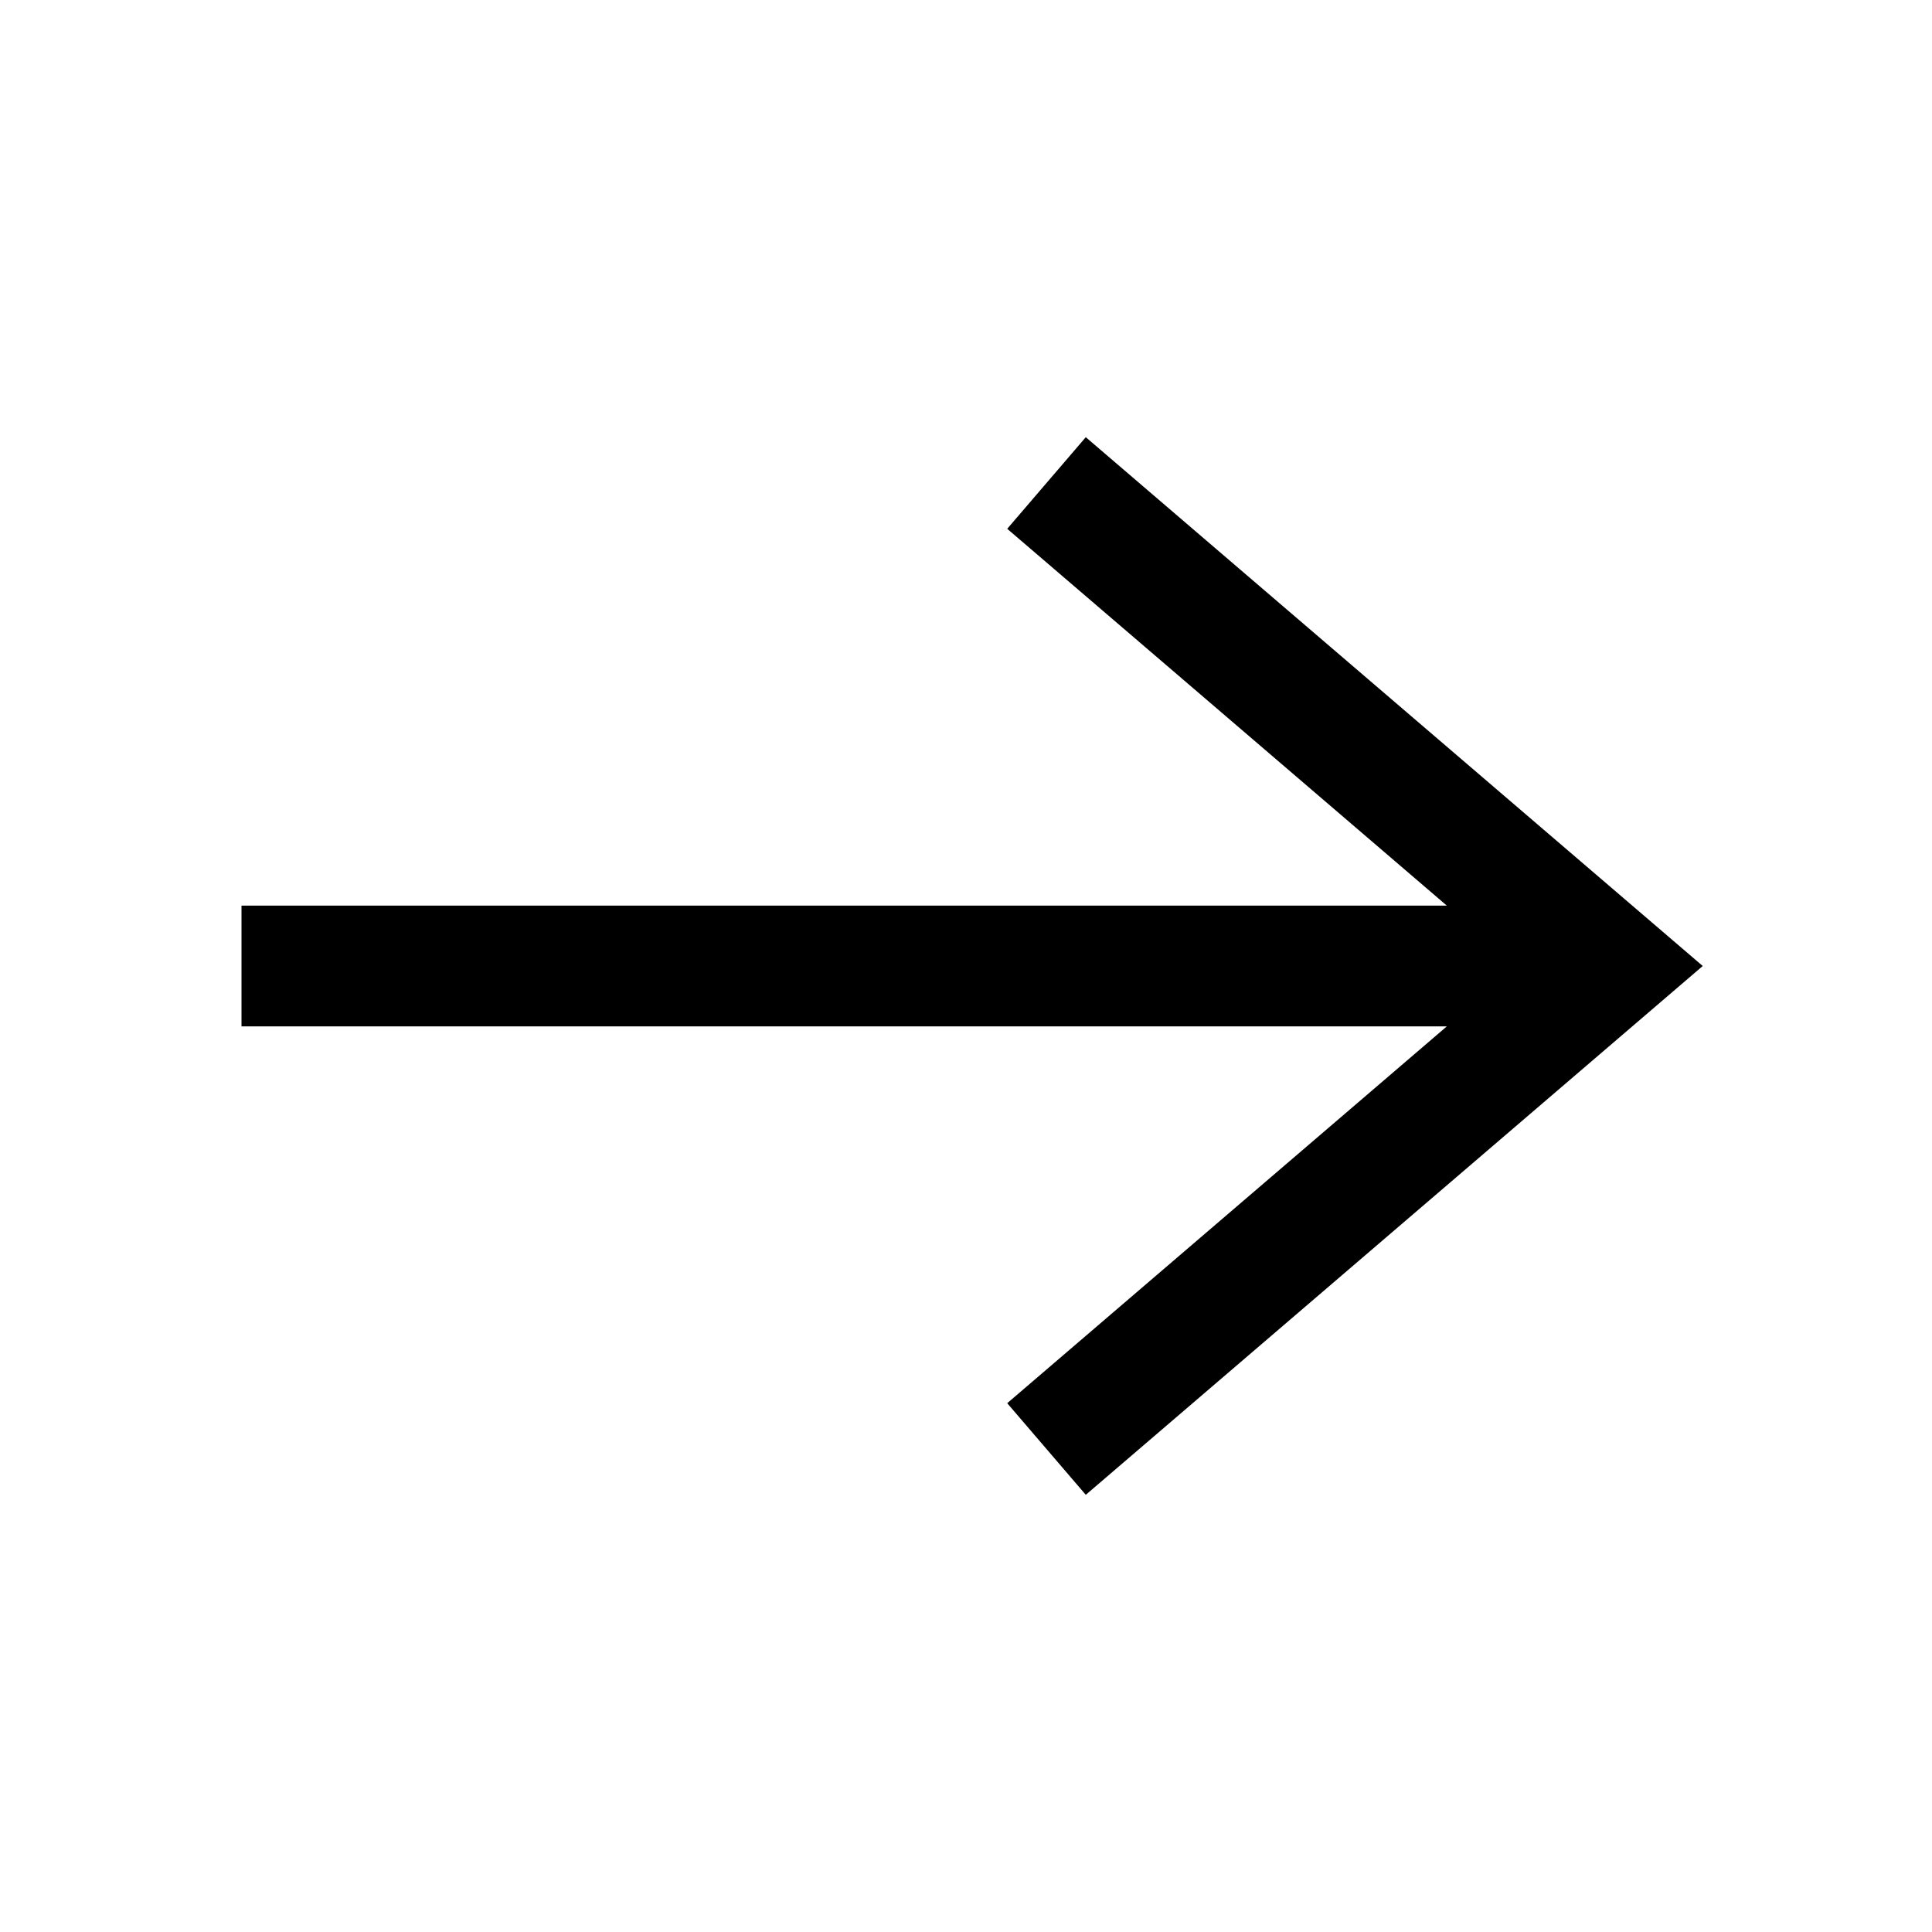
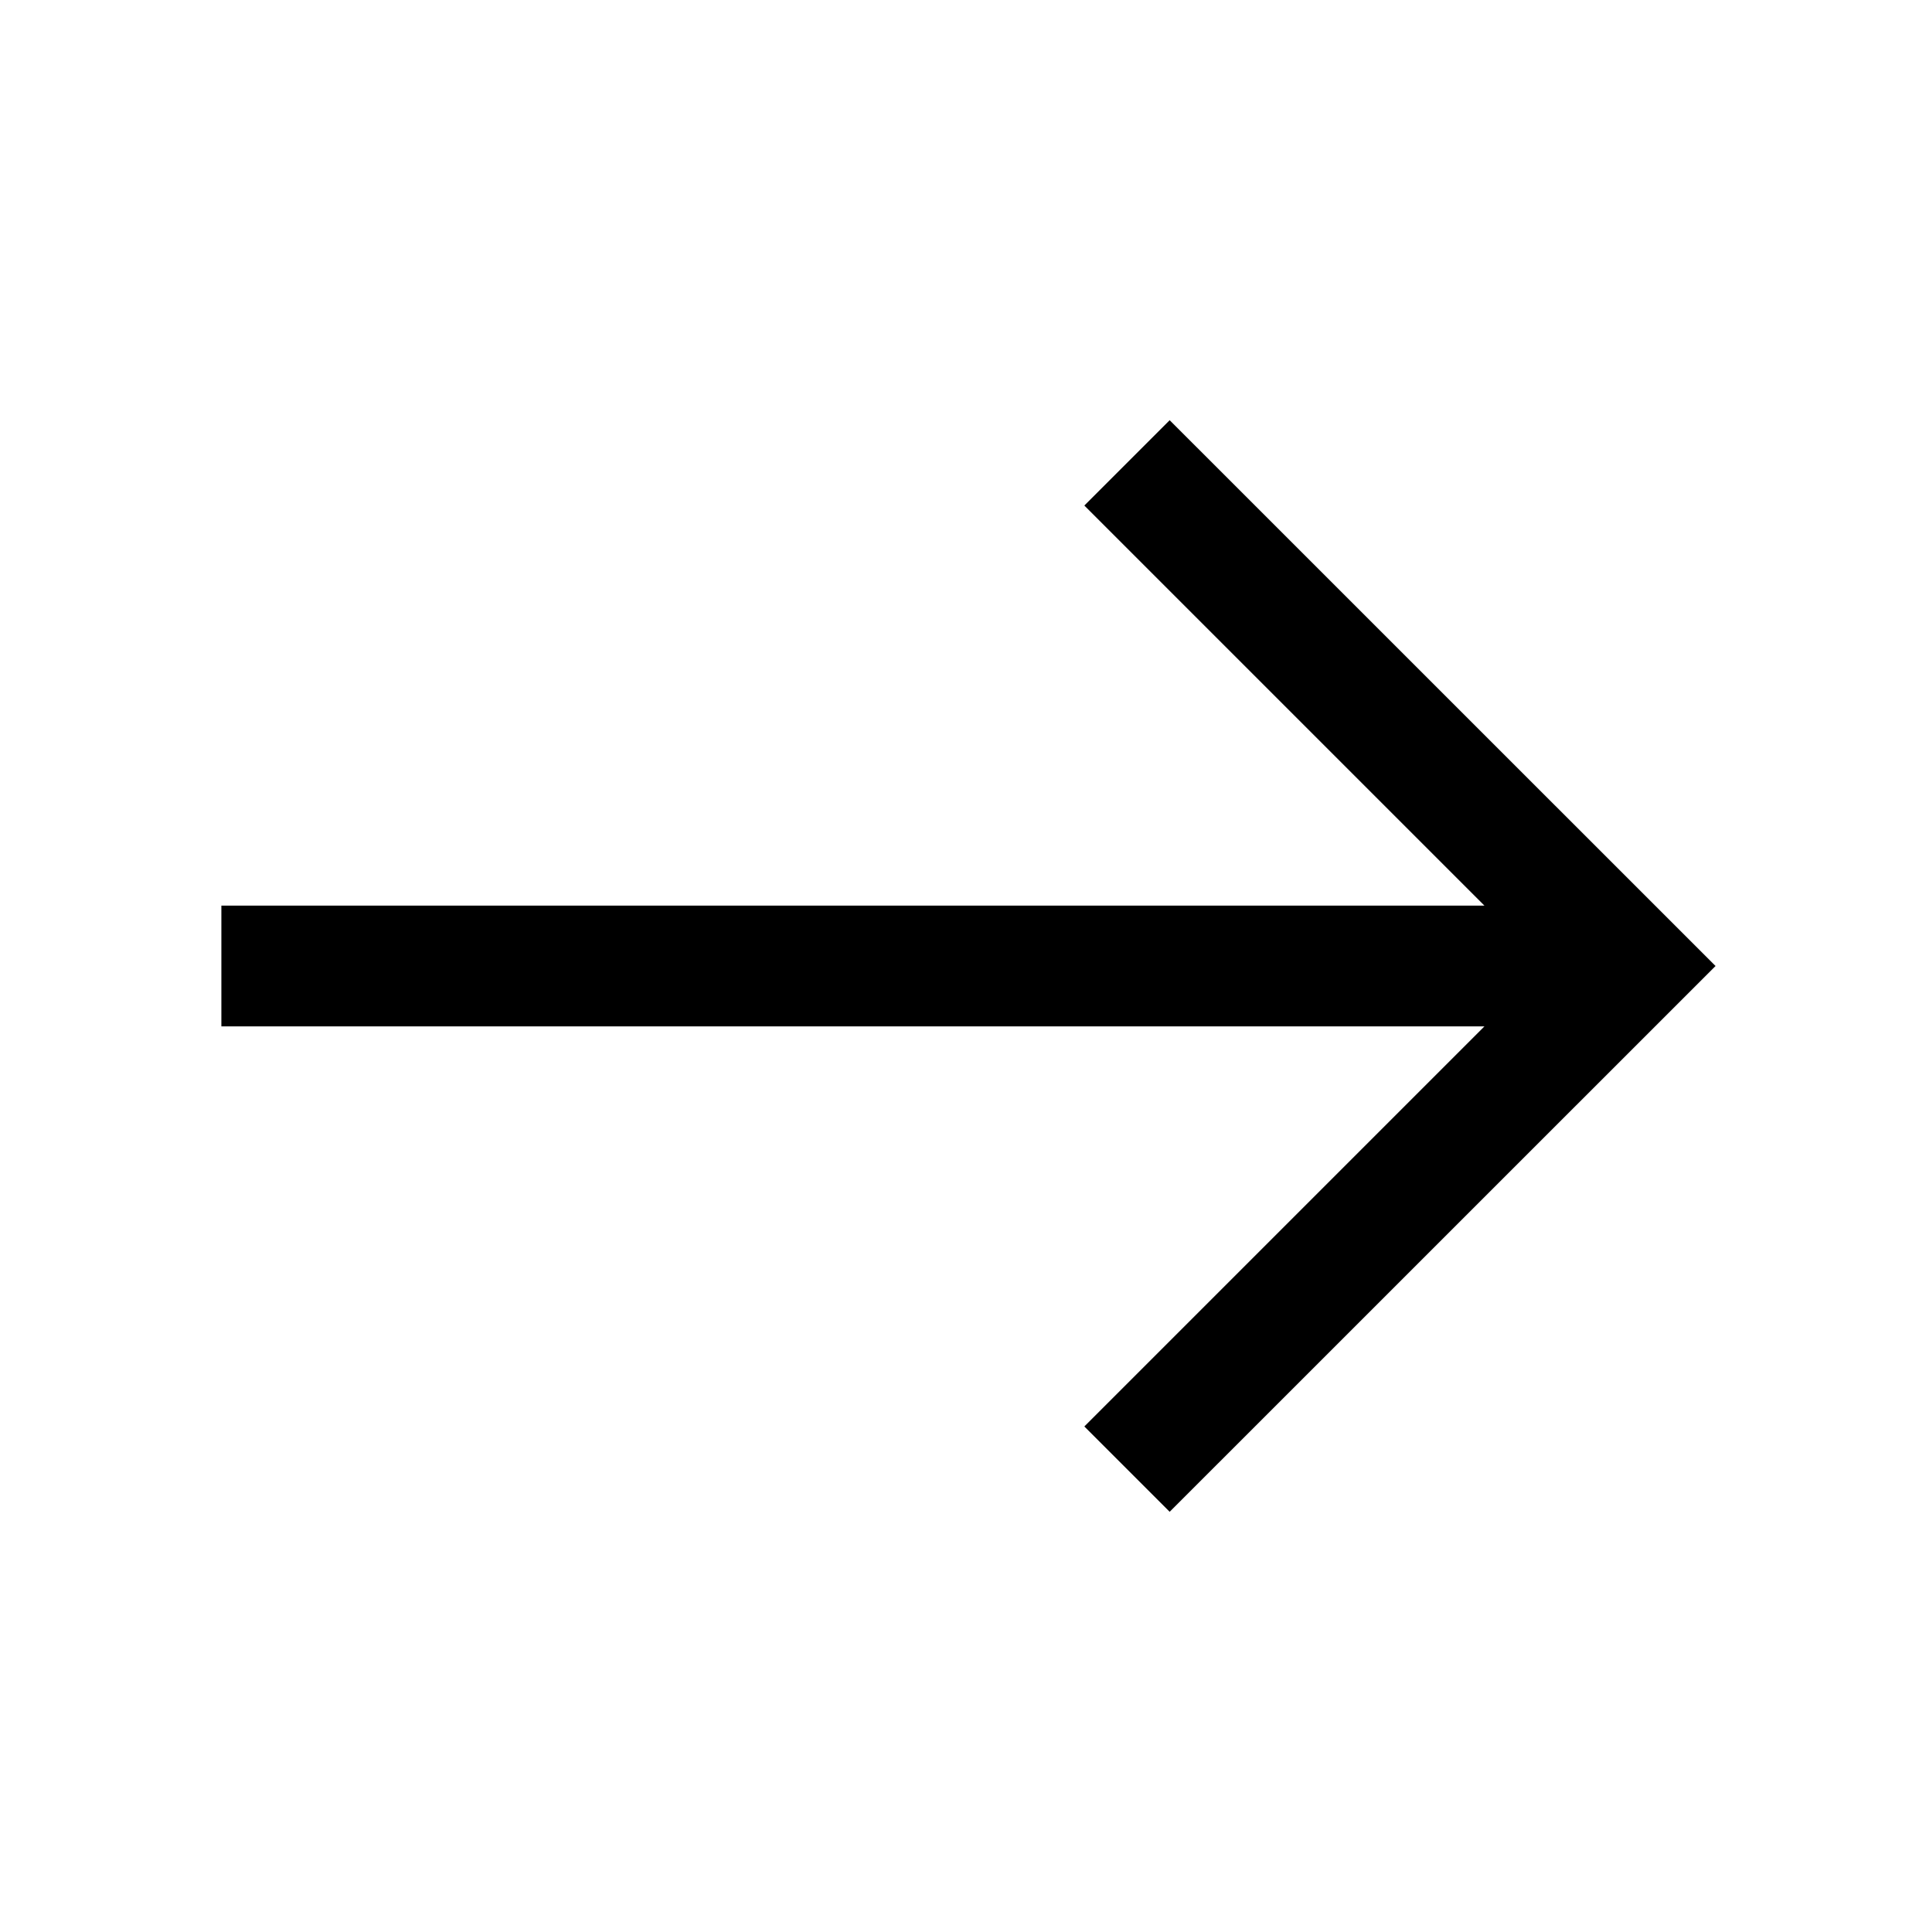
<svg xmlns="http://www.w3.org/2000/svg" width="24" height="24" viewBox="0 0 24 24" fill="currentColor">
-   <path d="M21.152 12L13.488 18.569L12.512 17.431L17.973 12.75H3V11.25H17.973L12.512 6.569L13.488 5.431L21.152 12Z" />
+   <path d="M21.311 12L14.53 18.78L13.47 17.72L18.44 12.75H2.75V11.25H18.44L13.47 6.28L14.53 5.22L21.311 12Z" />
</svg>
